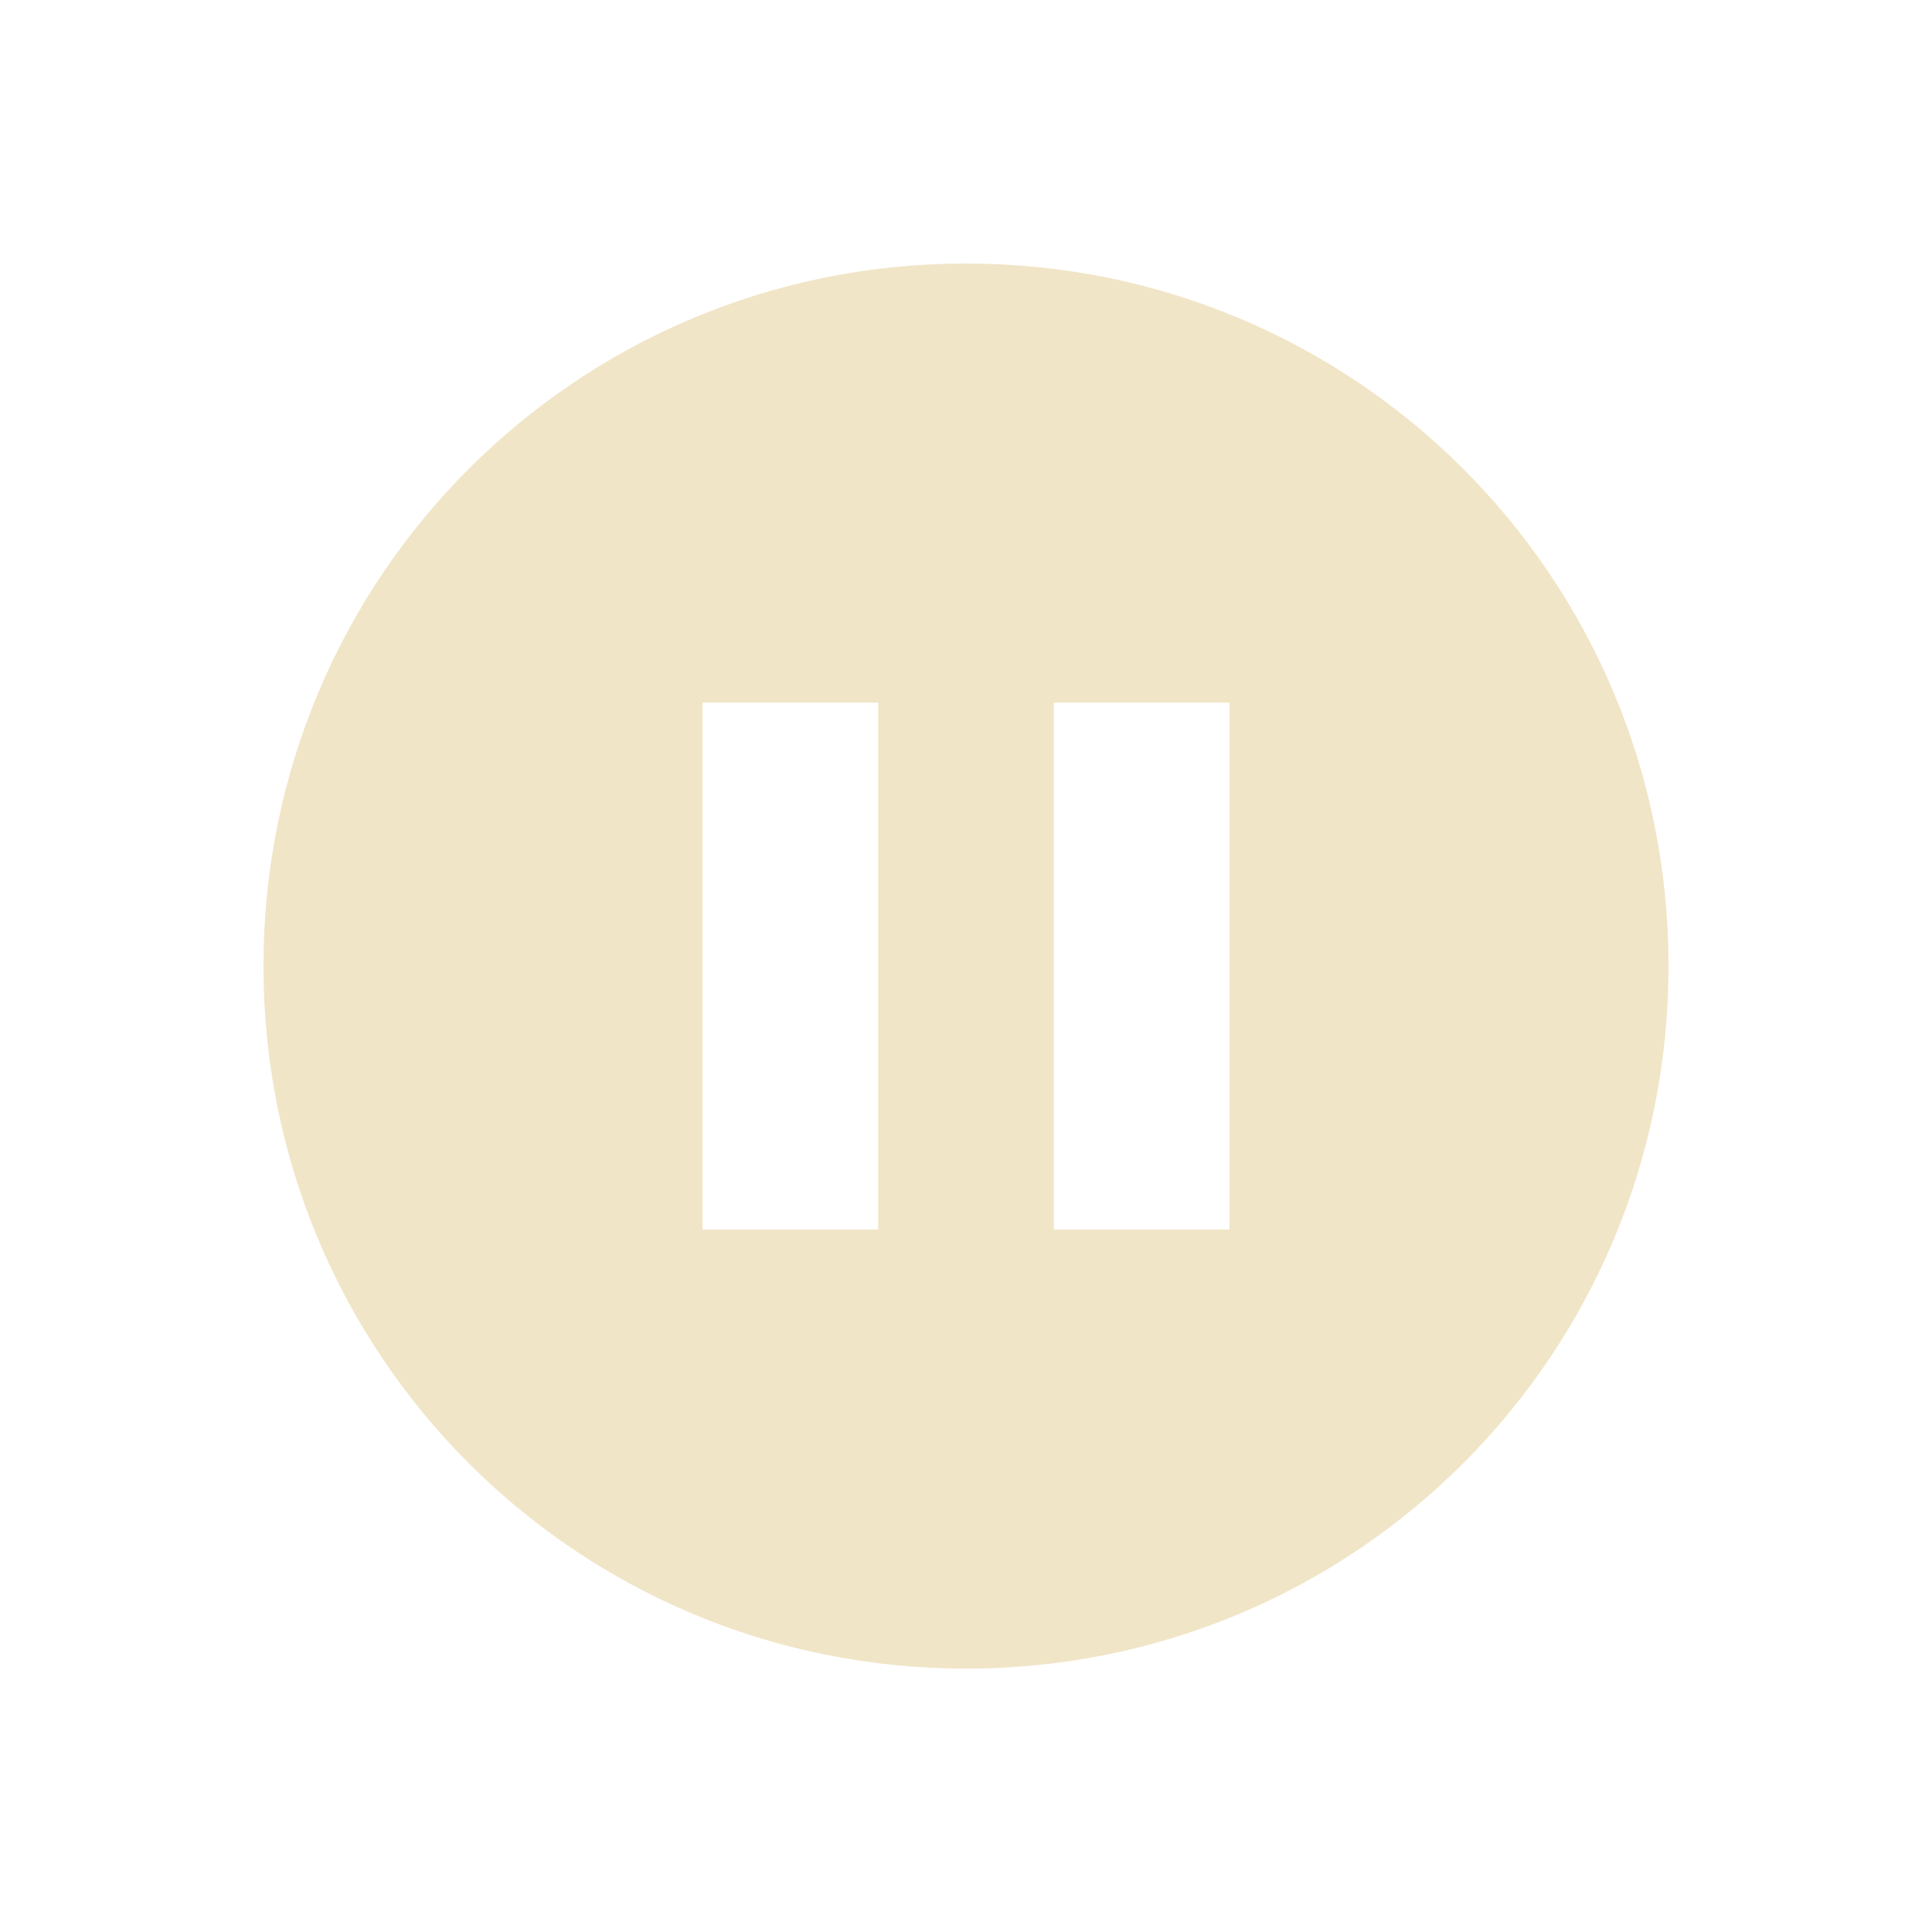
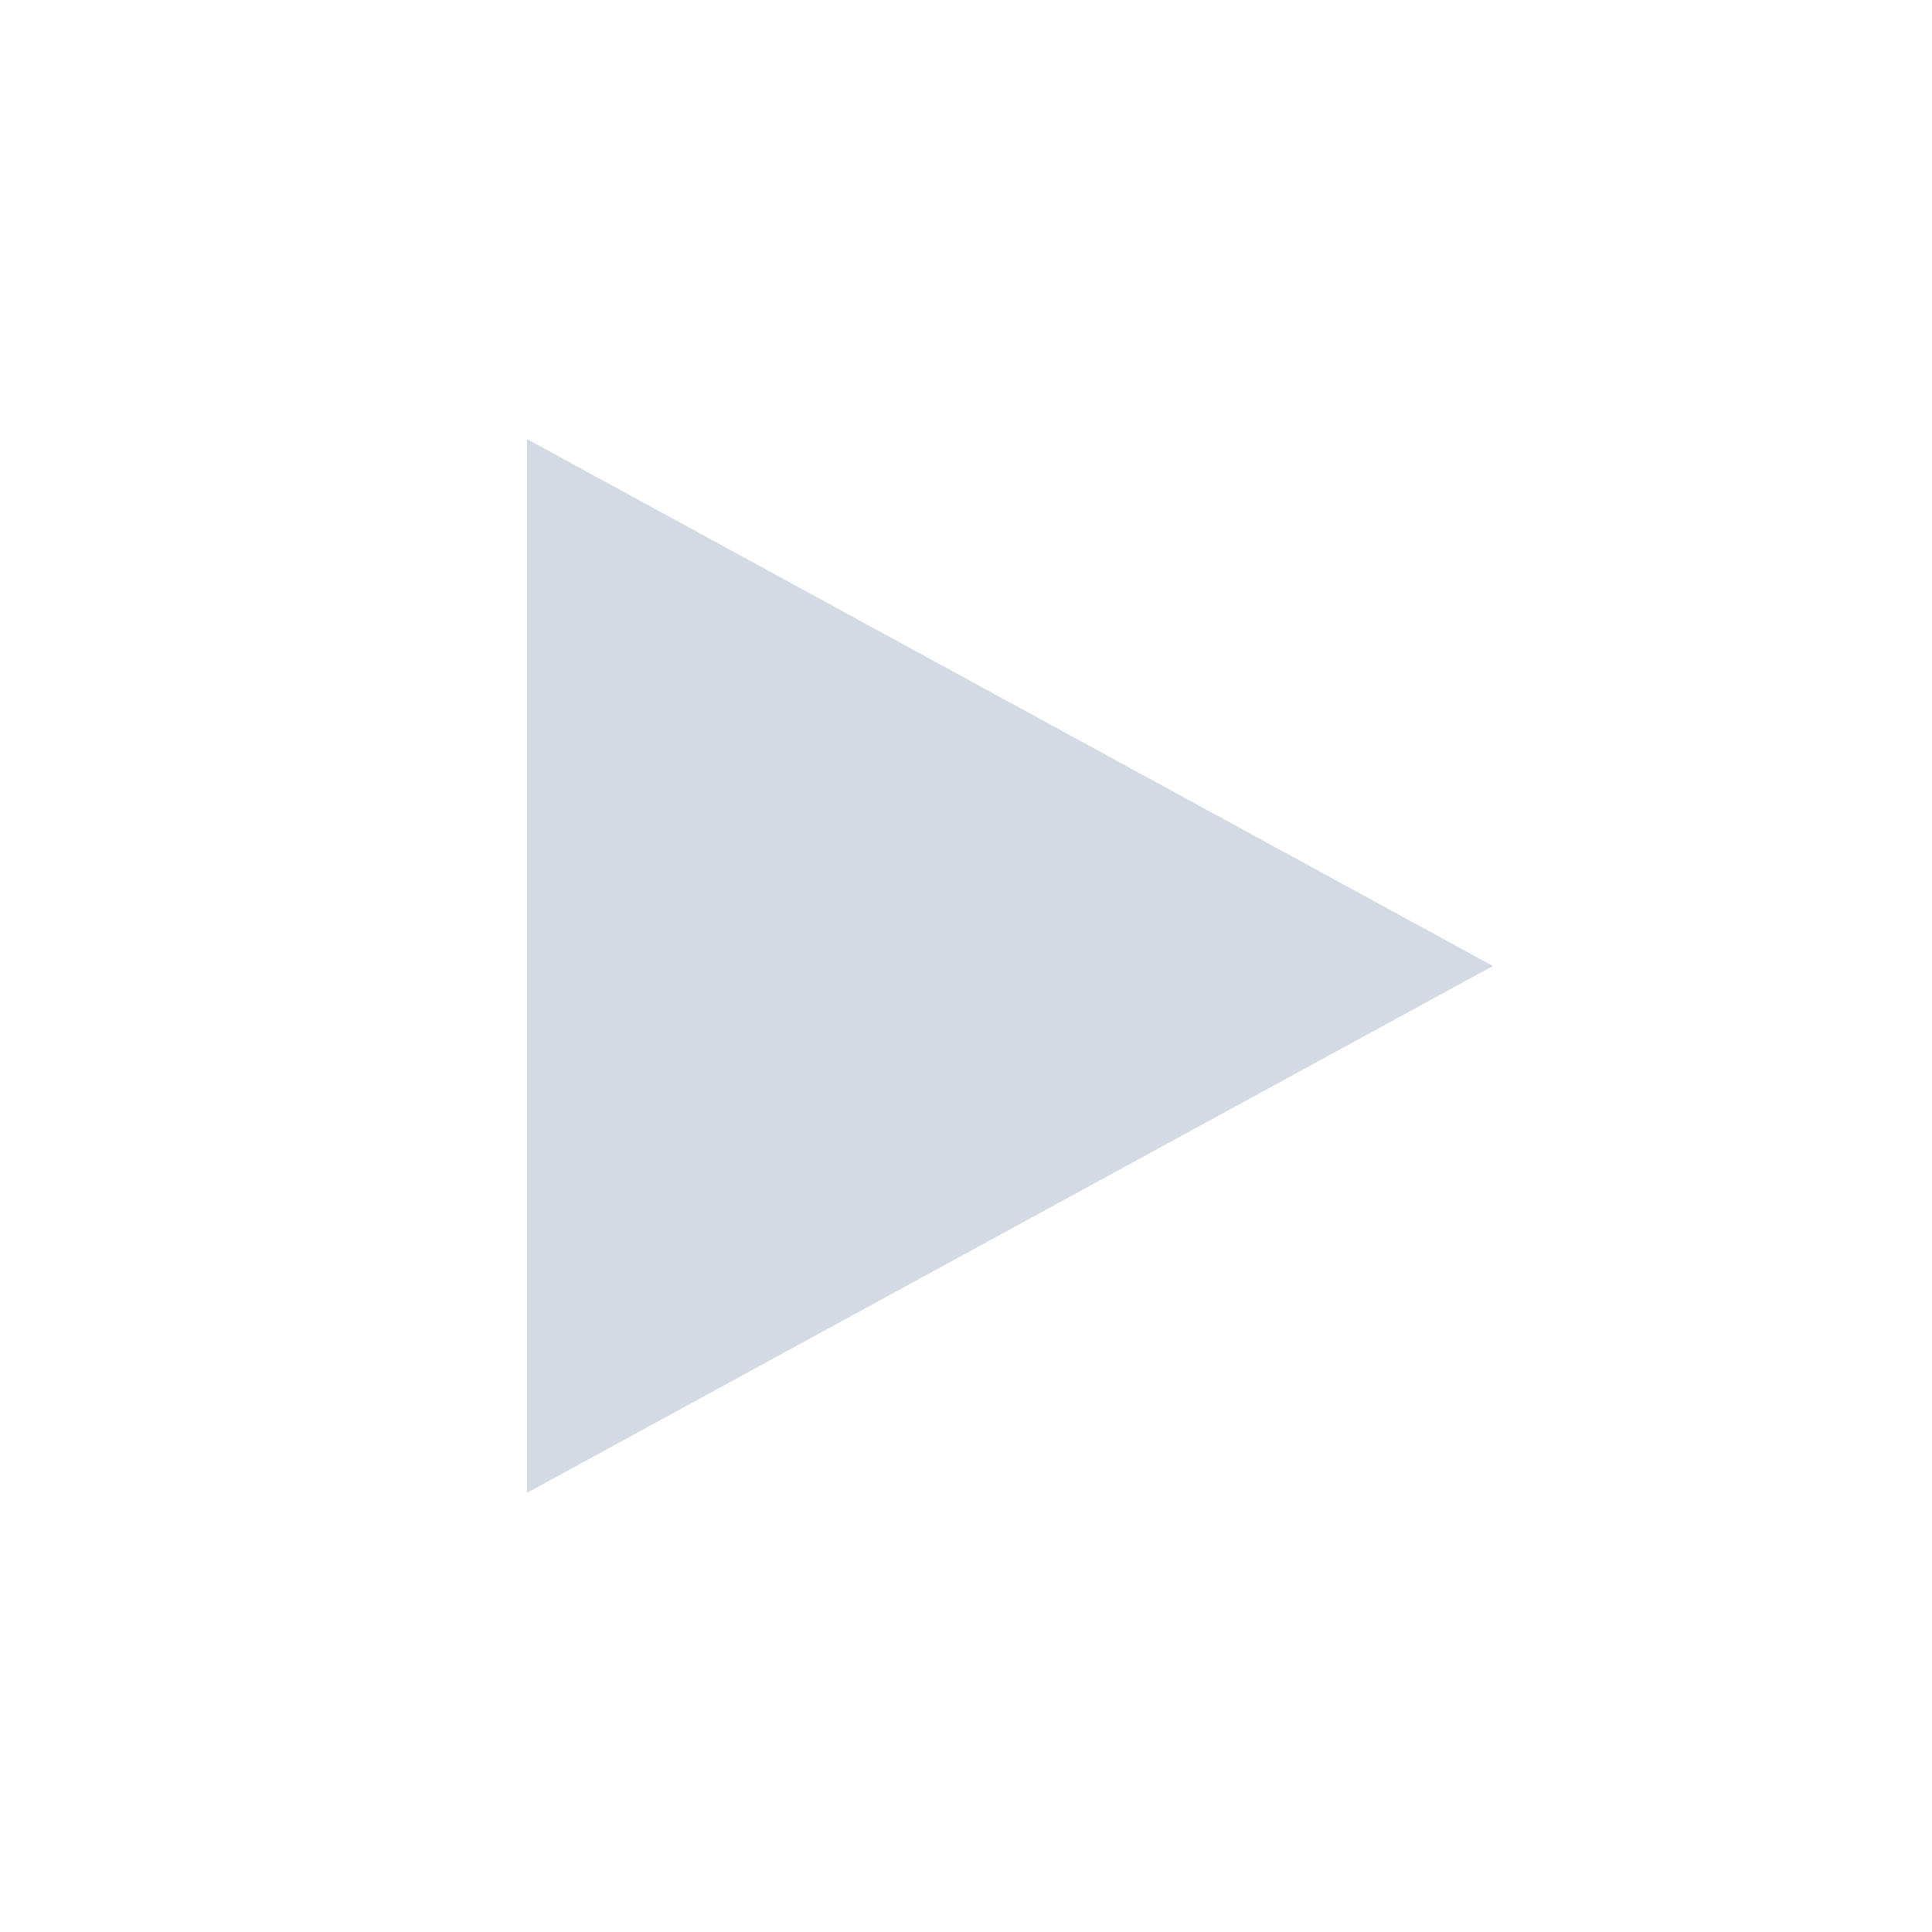
- <svg xmlns="http://www.w3.org/2000/svg" width="22" height="22" id="svg7229" version="1.0">
-   <defs id="defs7231">
+ <svg xmlns="http://www.w3.org/2000/svg" id="svg4163" width="22" height="22" version="1.1" viewBox="0 0 22 22">
+   <defs id="defs34">
    <style id="current-color-scheme" type="text/css">
-       .ColorScheme-Text {
-         color:#ebdbb2;
-       }
-       .ColorScheme-Background{
-         color:#ebdbb2;
-       }
-       .ColorScheme-ViewText {
-         color:#ebdbb2;
-       }
-       .ColorScheme-ViewBackground{
-         color:#ebdbb2;
-       }
-       .ColorScheme-ViewHover {
-         color:#ebdbb2;
-       }
-       .ColorScheme-ViewFocus{
-         color:#ebdbb2;
-       }
-       .ColorScheme-ButtonText {
-         color:#ebdbb2;
-       }
-       .ColorScheme-ButtonBackground{
-         color:#ebdbb2;
-       }
-       .ColorScheme-ButtonHover {
-         color:#ebdbb2;
-       }
-       .ColorScheme-ButtonFocus{
-         color:#ebdbb2;
-       }
- </style>
+    .ColorScheme-Text { color:#d3dae3; } .ColorScheme-Highlight { color:#5294e2; } .ColorScheme-ButtonBackground { color:#d3dae3; }
+   </style>
  </defs>
-   <g id="layer1" transform="translate(-214.5357,-404.505)">
-     <g transform="matrix(1.499977,0,0,1.499977,209.0358,-1146.514)" id="media-playback-pause" style="fill:#ebdbb2">
-       <rect style="opacity:0.01;fill:#ebdbb2;fill-opacity:0.004;stroke:none" id="rect3003-0" width="14.667" height="14.667" x="3.667" y="1034.029" />
-       <path style="fill:#ebdbb2;fill-opacity:1;stroke:none;opacity:0.72" d="M 11 3 C 6.568 3 3 6.568 3 11 C 3 15.432 6.568 19 11 19 C 15.432 19 19 15.432 19 11 C 19 6.568 15.432 3 11 3 z M 8 8 L 10 8 L 10 14 L 8 14 L 8 8 z M 12 8 L 14 8 L 14 14 L 12 14 L 12 8 z " transform="matrix(0.6666771,0,0,0.6666771,3.666677,1034.029)" id="path4165" />
-     </g>
-     <g transform="matrix(1.499977,0,0,1.499977,233.0353,-1146.514)" id="media-playback-start" style="fill:#ebdbb2">
-       <rect style="opacity:0.01;fill:#ebdbb2;fill-opacity:0.004;stroke:none" id="rect3003-1" width="14.667" height="14.667" x="3.667" y="1034.029" />
-       <path style="fill:#ebdbb2;fill-opacity:1;stroke:none;opacity:0.72" d="M 35 3 C 30.568 3 26.998 6.568 26.998 11 C 26.998 15.432 30.568 19 35 19 C 39.432 19 43 15.432 43 11 C 43 6.568 39.432 3 35 3 z M 33 8 L 37 11 L 33 14 L 33 8 z " transform="matrix(0.6666771,0,0,0.6666771,-12.33325,1034.029)" id="path4176" />
-     </g>
-     <g transform="matrix(1.499977,0,0,1.499977,257.0348,-1146.514)" id="media-playback-stop" style="fill:#ebdbb2">
-       <rect style="opacity:0.01;fill:#ebdbb2;fill-opacity:0.004;stroke:none" id="rect3003-3" width="14.667" height="14.667" x="3.667" y="1034.029" />
-       <path style="fill:#ebdbb2;fill-opacity:1;stroke:none;opacity:0.72" d="M 58.998 3 C 54.566 3 50.998 6.568 50.998 11 C 50.998 15.432 54.566 19 58.998 19 C 63.43 19 67 15.432 67 11 C 67 6.568 63.43 3 58.998 3 z M 55.998 8 L 61.998 8 L 61.998 14 L 55.998 14 L 55.998 8 z " transform="matrix(0.6666771,0,0,0.6666771,-28.33319,1034.029)" id="path4184" />
-     </g>
-     <g transform="matrix(1.499977,0,0,1.499977,281.0344,-1146.514)" id="media-record">
-       <rect style="opacity:0.01;fill:#ebdbb2;fill-opacity:0.004;stroke:none" id="rect3003-03" width="14.667" height="14.667" x="3.668" y="1034.029" />
-       <path style="fill:#ebdbb2;fill-opacity:1;stroke:none;opacity:0.72" d="M 82.998 3 C 78.566 3 74.998 6.568 74.998 11 C 74.998 15.432 78.566 19 82.998 19 C 87.43 19 90.998 15.432 90.998 11 C 90.998 6.568 87.43 3 82.998 3 z " transform="matrix(0.6666771,0,0,0.6666771,-44.33313,1034.029)" id="path4192" />
-       <rect ry="2.4" y="1038.962" x="8.6" height="4.8" width="4.8" id="rect3274-0" style="fill:#ebdbb2;fill-opacity:1;stroke:none" />
-     </g>
-     <g transform="matrix(1.499977,0,0,1.499977,305.0339,-1146.514)" id="media-seek-backward" style="fill:#ebdbb2">
-       <rect style="opacity:0.01;fill:#ebdbb2;fill-opacity:0.004;stroke:none" id="rect3003-07" width="14.667" height="14.667" x="3.668" y="1034.029" />
-       <path style="fill:#ebdbb2;fill-opacity:1;stroke:none;opacity:0.72" d="M 106.998 2.998 C 102.565 2.998 98.996 6.567 98.996 11 C 98.996 15.433 102.565 19.002 106.998 19.002 C 111.431 19.002 115 15.433 115 11 C 115 6.567 111.431 2.998 106.998 2.998 z M 106.998 8 L 106.998 11 L 110.998 8 L 110.998 14.002 L 106.998 11 L 106.998 14.002 L 102.996 11 L 106.998 8 z " transform="matrix(0.6666771,0,0,0.6666771,-60.33306,1034.029)" id="path4197" />
-     </g>
-     <g transform="matrix(1.499977,0,0,1.499977,329.0878,-1146.514)" id="media-seek-forward" style="fill:#ebdbb2">
-       <rect style="opacity:0.01;fill:#ebdbb2;fill-opacity:0.004;stroke:none" id="rect3003-2" width="14.667" height="14.667" x="3.632" y="1034.029" />
-       <path style="fill:#ebdbb2;fill-opacity:1;stroke:none;opacity:0.72" d="M 131.053 3 C 126.621 3 123.051 6.568 123.051 11 C 123.051 15.432 126.621 19 131.053 19 C 135.485 19 139.053 15.432 139.053 11 C 139.053 6.568 135.485 3 131.053 3 z M 127.053 8 L 131.053 11 L 131.053 8 L 135.053 11 L 131.053 14 L 131.053 11 L 127.053 14 L 127.053 8 z " transform="matrix(0.6666771,0,0,0.6666771,-76.36927,1034.029)" id="path4208" />
-     </g>
-     <g transform="matrix(1.499977,0,0,1.499977,353.033,-1146.514)" id="media-skip-backward" style="fill:#ebdbb2">
-       <rect style="opacity:0.01;fill:#ebdbb2;fill-opacity:0.004;stroke:none" id="rect3003-9" width="14.667" height="14.667" x="3.669" y="1034.029" />
-       <path style="fill:#ebdbb2;fill-opacity:1;stroke:none;opacity:0.72" d="M 155 3 C 150.568 3 147 6.568 147 11 C 147 15.432 150.568 19 155 19 C 159.432 19 163 15.432 163 11 C 163 6.568 159.432 3 155 3 z M 152 8 L 154 8 L 154 11 L 158 8 L 158 14 L 154 11 L 154 14 L 152 14 L 152 8 z " transform="matrix(0.6666771,0,0,0.6666771,-92.33295,1034.029)" id="path4223" />
-     </g>
-     <g transform="matrix(1.499977,0,0,1.499977,377.0325,-1146.514)" id="media-skip-forward" style="fill:#ebdbb2">
-       <rect style="opacity:0.01;fill:#ebdbb2;fill-opacity:0.004;stroke:none" id="rect3003-7" width="14.667" height="14.667" x="3.669" y="1034.029" />
-       <path style="fill:#ebdbb2;fill-opacity:1;stroke:none;opacity:0.72" d="M 178.996 3 C 174.564 3 170.996 6.568 170.996 11 C 170.996 15.432 174.564 19 178.996 19 C 183.428 19 186.996 15.432 186.996 11 C 186.996 6.568 183.428 3 178.996 3 z M 175.996 8 L 179.996 11 L 179.996 8 L 181.996 8 L 181.996 14 L 179.996 14 L 179.996 11 L 175.996 14 L 175.996 8 z " transform="matrix(0.6666771,0,0,0.6666771,-108.3329,1034.029)" id="path4230" />
-     </g>
-     <g id="media-eject">
-       <rect transform="matrix(0,1,-1,0,0,0)" y="-428.536" x="404.505" height="22" width="22" id="rect4241" style="opacity:0.01;fill:#ebdbb2;fill-opacity:0.004;stroke:none" />
-       <path id="path4247" transform="translate(214.5357,404.505)" d="M 203 2.996 C 198.568 2.996 195 6.564 195 10.996 C 195 15.428 198.568 18.996 203 18.996 C 207.432 18.996 211 15.428 211 10.996 C 211 6.564 207.432 2.996 203 2.996 z M 203 8.004 L 206 11.004 L 200 11.004 L 203 8.004 z M 200 12 L 206 12 L 206 14 L 200 14 L 200 12 z " style="fill:#ebdbb2;fill-opacity:1;stroke:none;opacity:0.72" />
-     </g>
+   <g id="media-record" transform="translate(22,-1030.362)">
+     <rect id="rect4753" style="opacity:0.001;fill:currentColor;fill-opacity:1;stroke:none;stroke-width:2;stroke-linecap:round;stroke-linejoin:round;stroke-miterlimit:4;stroke-dasharray:none;stroke-opacity:1" width="22" height="22" x="0" y="1030.36" />
+     <path id="path4646-0" style="opacity:1;fill:currentColor;fill-opacity:1;enable-background:new" class="ColorScheme-Highlight" d="m 11,1035.362 c -3.311,0 -6,2.689 -6,6 0,3.311 2.689,6 6,6 3.311,0 6,-2.689 6,-6 0,-3.311 -2.689,-6 -6,-6 z" />
+   </g>
+   <g id="media-playback-stop" transform="translate(44,-1030.362)">
+     <rect id="rect4761" style="opacity:0.001;fill:currentColor;fill-opacity:1;stroke:none;stroke-width:2;stroke-linecap:round;stroke-linejoin:round;stroke-miterlimit:4;stroke-dasharray:none;stroke-opacity:1" width="22" height="22" x="0" y="1030.36" />
+     <path id="path3807-1-1-5-8" style="opacity:1;fill:currentColor;enable-background:new" class="ColorScheme-Text" d="m 5,1035.362 0,12 12,0 0,-12 z" />
+   </g>
+   <g id="media-skip-forward" transform="translate(66,-1030.362)">
+     <rect id="rect4767" style="opacity:0.001;fill:currentColor;fill-opacity:1;stroke:none;stroke-width:2;stroke-linecap:round;stroke-linejoin:round;stroke-miterlimit:4;stroke-dasharray:none;stroke-opacity:1" width="22" height="22" x="0" y="1030.36" />
+     <path id="path5181" style="opacity:1;fill:currentColor;enable-background:new" class="ColorScheme-Text" d="m 19,1037.362 0,8 -2,0 0,-4 0,-4 2,0 z m -2,4 -7,4 0,-4 0,-4 7,4 z m -7,0 -7,4 0,-8 7,4 z" />
+   </g>
+   <g id="media-skip-backward" transform="matrix(-1,0,0,1,110,-1030.362)">
+     <rect id="rect4775" style="opacity:0.001;fill:currentColor;fill-opacity:1;stroke:none;stroke-width:2;stroke-linecap:round;stroke-linejoin:round;stroke-miterlimit:4;stroke-dasharray:none;stroke-opacity:1" width="22" height="22" x="0" y="1030.36" />
+     <path id="path4777" style="opacity:1;fill:currentColor;enable-background:new" class="ColorScheme-Text" d="m 19,1037.362 0,8 -2,0 0,-4 0,-4 2,0 z m -2,4 -7,4 0,-4 0,-4 7,4 z m -7,0 -7,4 0,-8 7,4 z" />
+   </g>
+   <g id="media-seek-forward" transform="translate(110,-1030.362)">
+     <rect id="rect4779" style="opacity:0.001;fill:currentColor;fill-opacity:1;stroke:none;stroke-width:2;stroke-linecap:round;stroke-linejoin:round;stroke-miterlimit:4;stroke-dasharray:none;stroke-opacity:1" width="22" height="22" x="0" y="1030.36" />
+     <path id="path3807-1-1-4-7-2" style="opacity:1;fill:currentColor;enable-background:new" class="ColorScheme-Text" d="m 11,1037.362 7,4 -7,4 0,-4 0,-4 z m 0,4 -7,4 0,-8 7,4 z" />
+   </g>
+   <g id="media-seek-backward" transform="matrix(-1,0,0,1,154,-1030.362)">
+     <rect id="rect4787" style="opacity:0.001;fill:currentColor;fill-opacity:1;stroke:none;stroke-width:2;stroke-linecap:round;stroke-linejoin:round;stroke-miterlimit:4;stroke-dasharray:none;stroke-opacity:1" width="22" height="22" x="0" y="1030.36" />
+     <path id="path4789" style="opacity:1;fill:currentColor;enable-background:new" class="ColorScheme-Text" d="m 11,1037.362 7,4 -7,4 0,-4 0,-4 z m 0,4 -7,4 0,-8 7,4 z" />
+   </g>
+   <g id="media-eject" transform="translate(-44,-1030.362)">
+     <rect id="rect4791" style="opacity:0.001;fill:currentColor;fill-opacity:1;stroke:none;stroke-width:2;stroke-linecap:round;stroke-linejoin:round;stroke-miterlimit:4;stroke-dasharray:none;stroke-opacity:1" width="22" height="22" x="0" y="1030.36" />
+     <path id="path696" style="color:#d3dae3;display:block;opacity:1;fill:currentColor;enable-background:accumulate" class="ColorScheme-Text" d="m 11,1036.362 -5,5 0,1 10,0 0,-1 z m -5,8 0,2 10,0 0,-2 z" display="block" />
+   </g>
+   <g id="media-playback-pause" transform="translate(-22,-1030.362)">
+     <rect id="rect4797" style="opacity:0.001;fill:currentColor;fill-opacity:1;stroke:none;stroke-width:2;stroke-linecap:round;stroke-linejoin:round;stroke-miterlimit:4;stroke-dasharray:none;stroke-opacity:1" width="22" height="22" x="0" y="1030.36" />
+     <path id="path3807-1-1-5-8-6" style="opacity:1;fill:currentColor;enable-background:new" class="ColorScheme-Text" d="m 5,1035.362 0,12 4,0 0,-12 -4,0 z m 8,0 0,12 4,0 0,-12 -4,0 z" />
+   </g>
+   <g id="media-playback-start" transform="translate(0,-1030.362)">
+     <rect id="rect4755" style="opacity:0.001;fill:currentColor;fill-opacity:1;stroke:none;stroke-width:2;stroke-linecap:round;stroke-linejoin:round;stroke-miterlimit:4;stroke-dasharray:none;stroke-opacity:1" width="22" height="22" x="0" y="1030.36" />
+     <path id="path3807-1-1-9-38-4" style="opacity:1;fill:currentColor;enable-background:new" class="ColorScheme-Text" d="m 6,1035.362 0,12 11,-6 -9.899,-5.4 z" />
  </g>
</svg>
